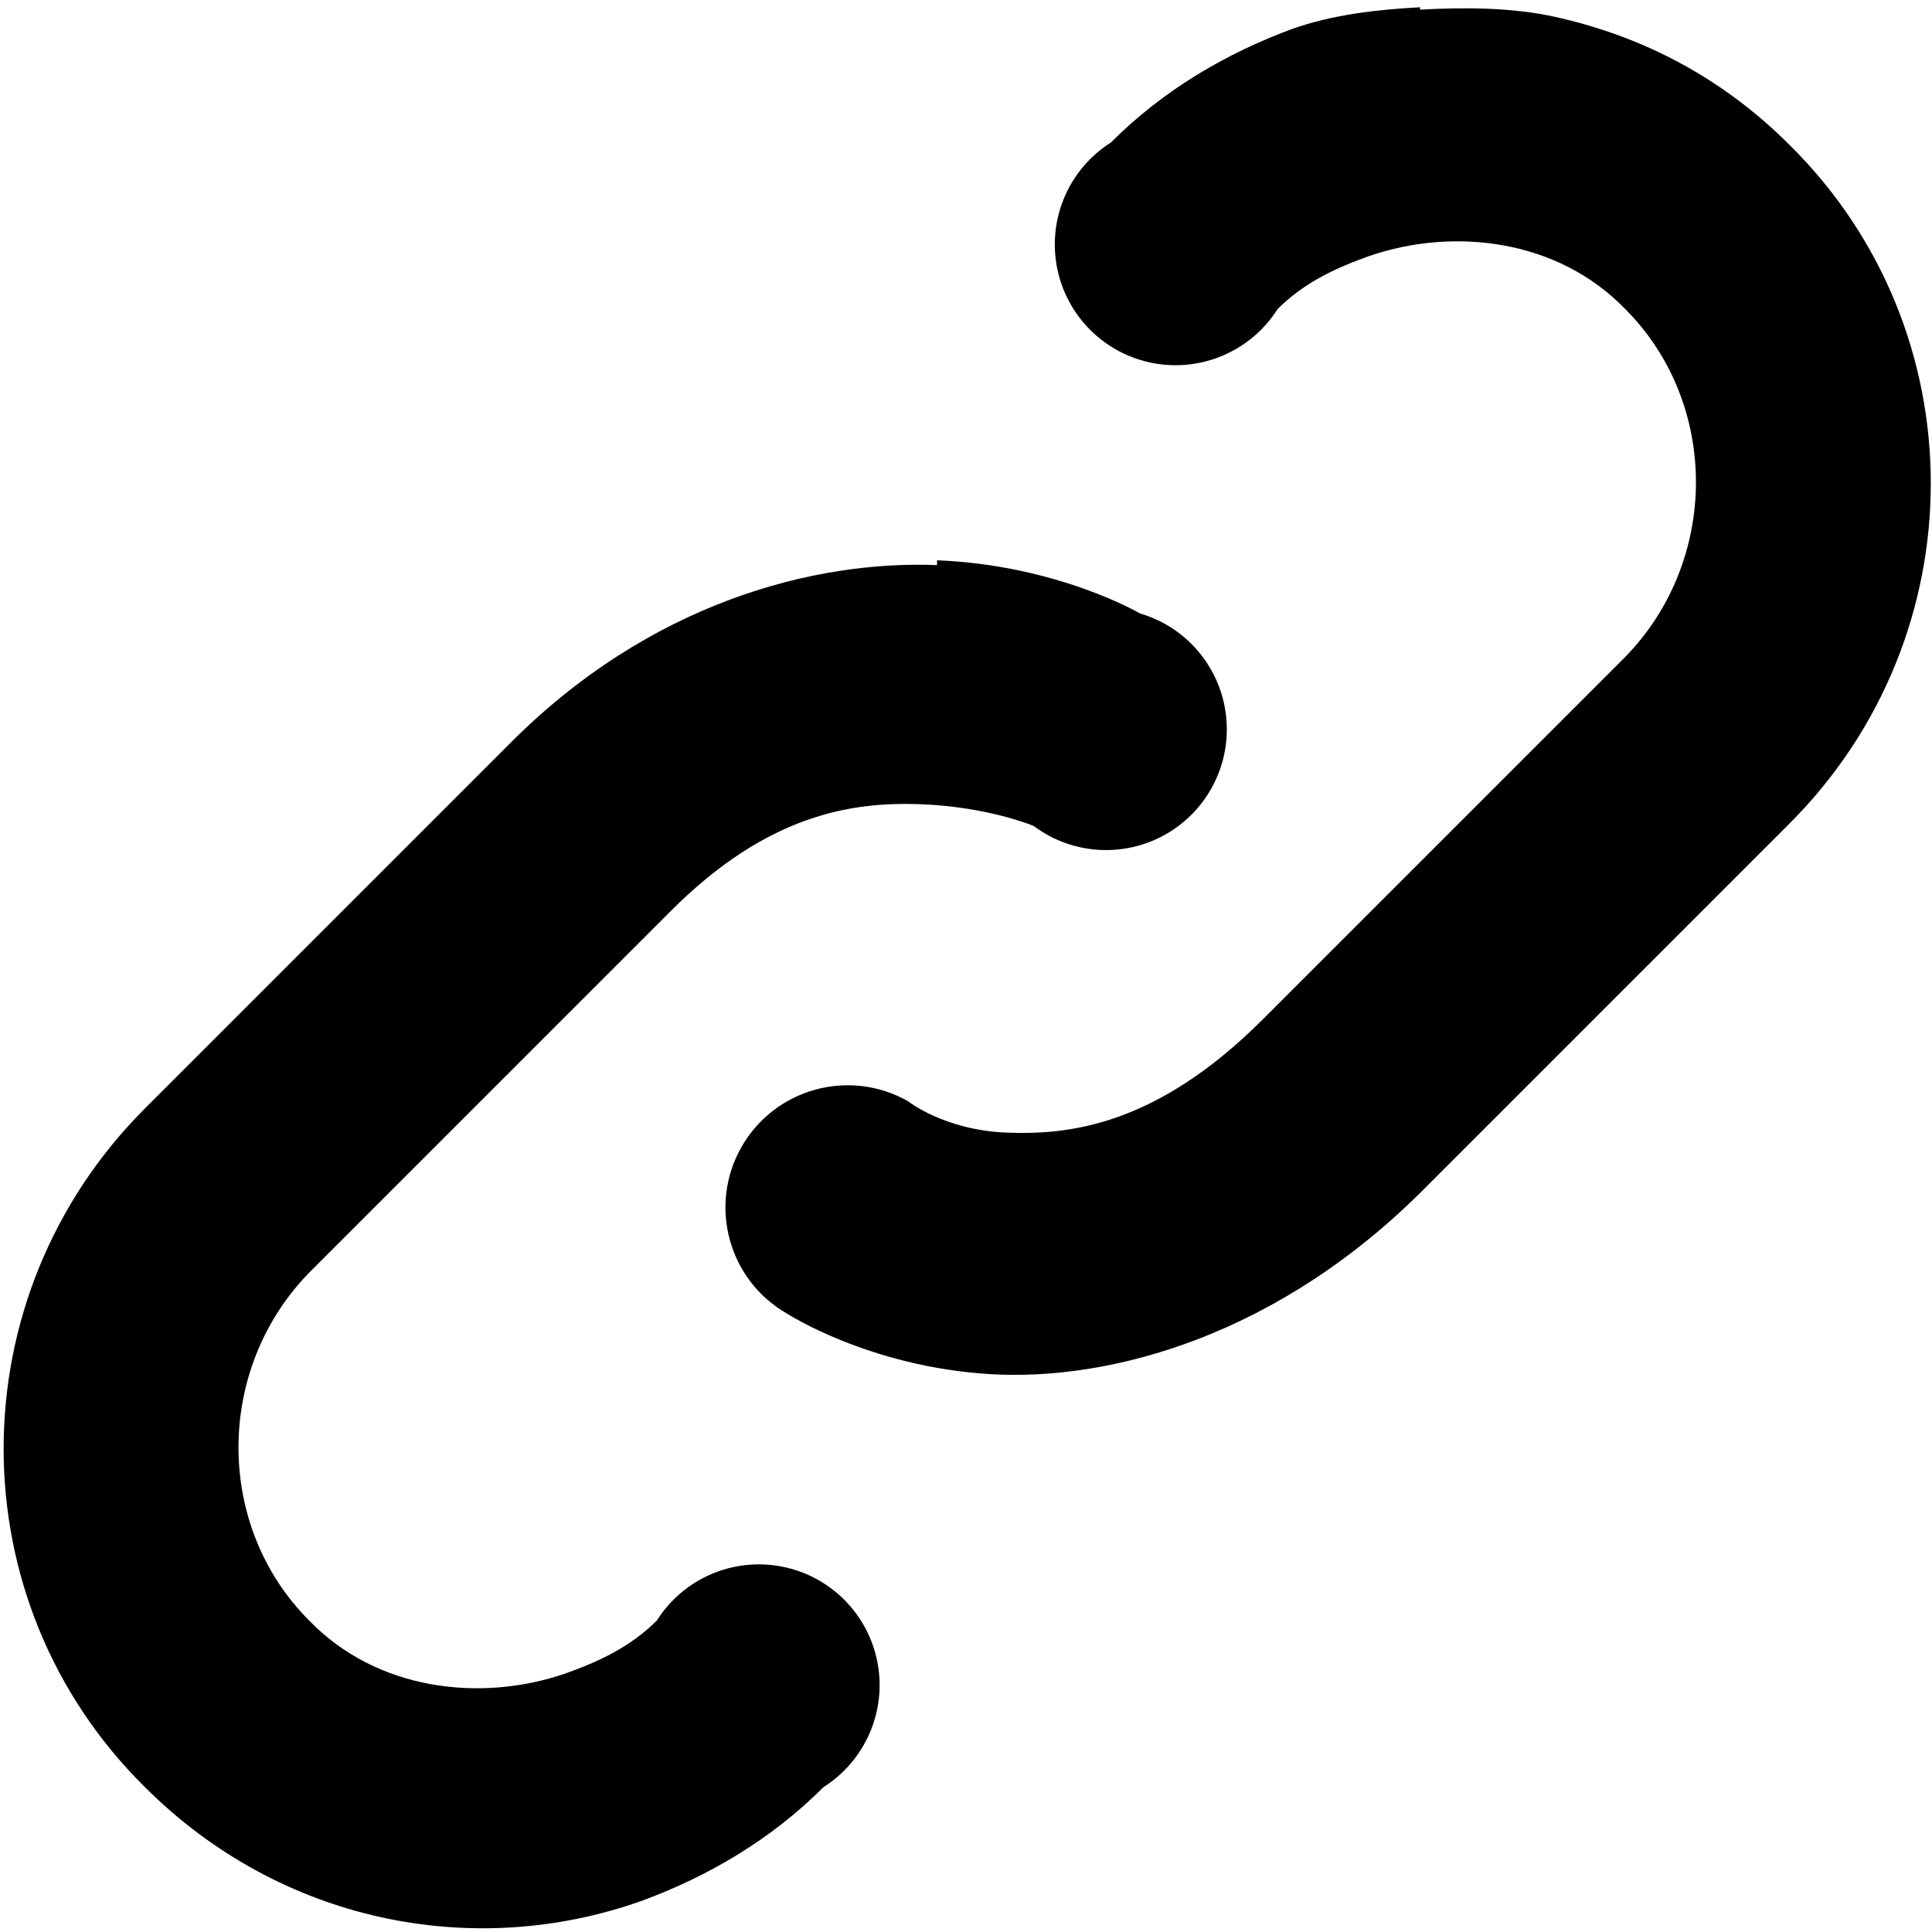
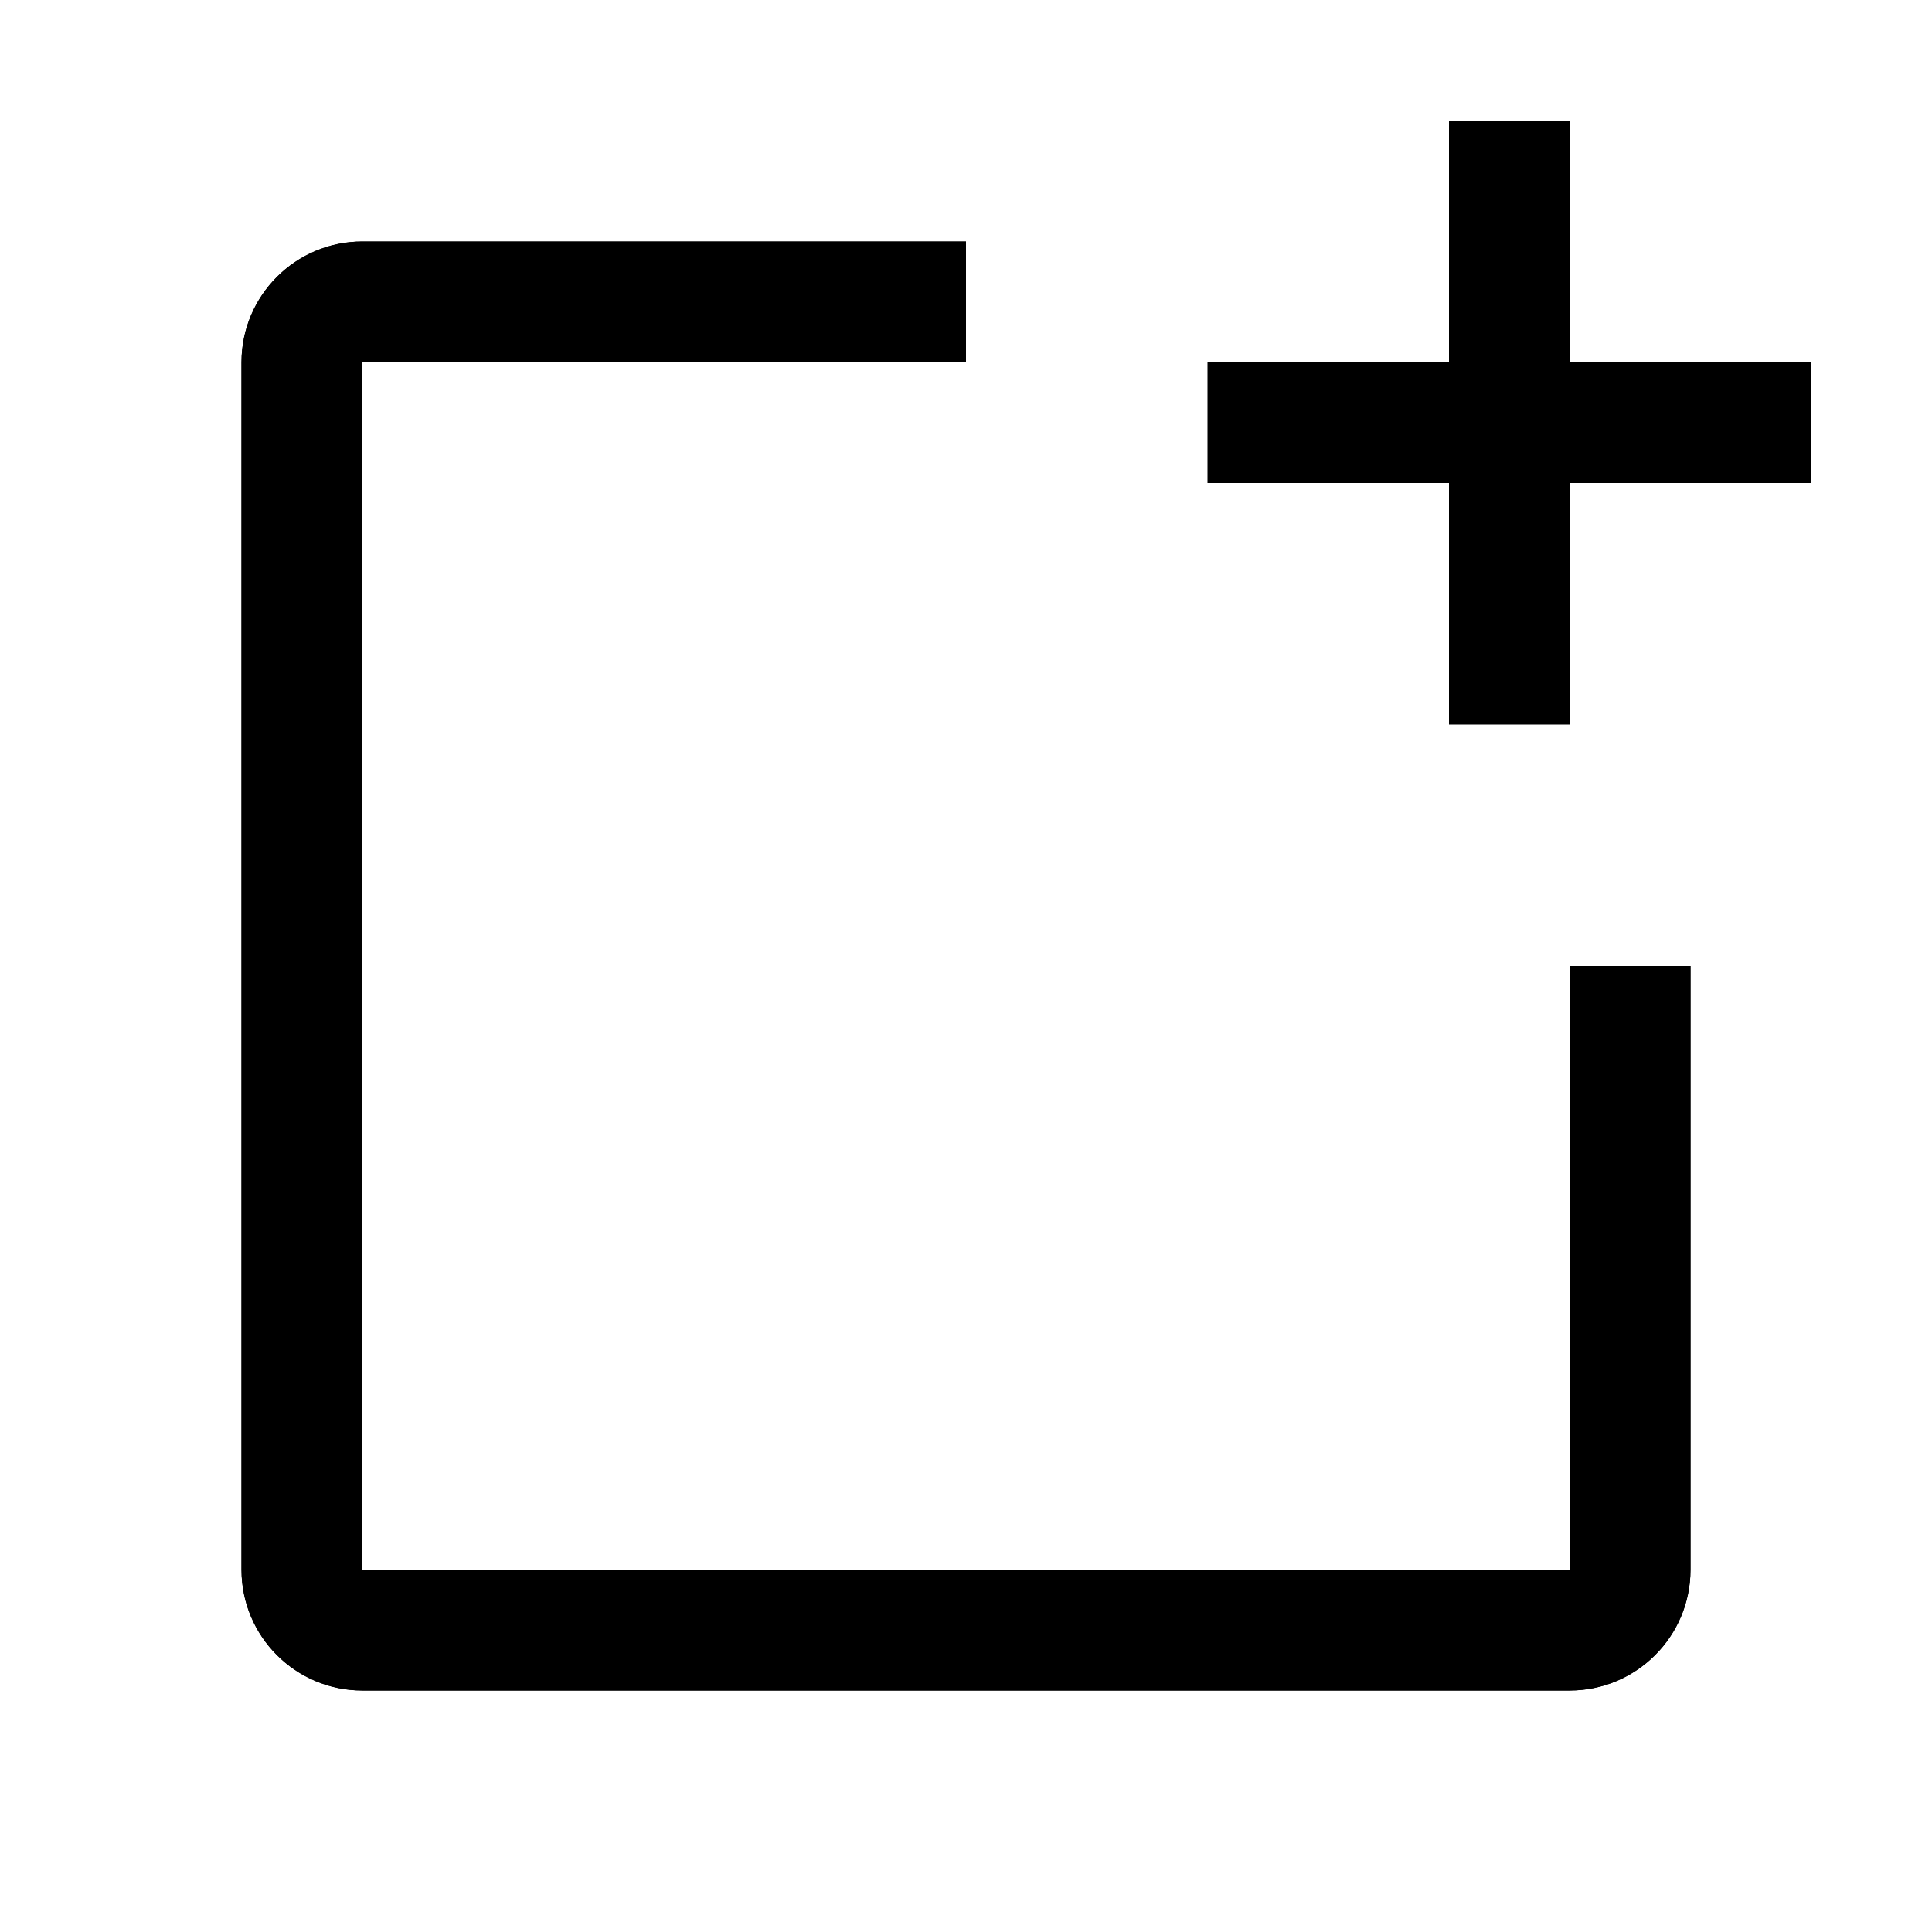
- <svg xmlns="http://www.w3.org/2000/svg" width="8" height="8" viewBox="0 0 8 8">
-   <path d="M5.88.03c-.18.01-.36.03-.53.09-.27.1-.53.25-.75.47a.5.5 0 1 0 .69.69c.11-.11.24-.17.38-.22.35-.12.78-.07 1.06.22.39.39.39 1.04 0 1.44l-1.5 1.5c-.44.44-.8.48-1.06.47-.26-.01-.41-.13-.41-.13a.5.5 0 1 0-.5.88s.34.22.84.25c.5.03 1.2-.16 1.81-.78l1.5-1.5c.78-.78.78-2.04 0-2.81-.28-.28-.61-.45-.97-.53-.18-.04-.38-.04-.56-.03zm-2 2.31c-.5-.02-1.19.15-1.78.75l-1.5 1.5c-.78.78-.78 2.04 0 2.81.56.56 1.36.72 2.06.47.27-.1.53-.25.75-.47a.5.5 0 1 0-.69-.69c-.11.11-.24.17-.38.22-.35.12-.78.07-1.06-.22-.39-.39-.39-1.04 0-1.44l1.5-1.5c.4-.4.75-.45 1.03-.44.28.01.47.09.47.09a.5.5 0 1 0 .44-.88s-.34-.2-.84-.22z" />
+ <svg xmlns="http://www.w3.org/2000/svg" fill="#000000" width="800px" height="800px" viewBox="0 0 32 32" id="icon">
+   <defs>
+     <style>
+       .cls-1 {
+         fill: none;
+       }
+     </style>
+   </defs>
+   <g>
+     <path d="M26,26H6V6H16V4H6A2.002,2.002,0,0,0,4,6V26a2.002,2.002,0,0,0,2,2H26a2.002,2.002,0,0,0,2-2V16H26Z" />
+     <path d="M26,26H6V6H16V4H6A2.002,2.002,0,0,0,4,6V26a2.002,2.002,0,0,0,2,2H26a2.002,2.002,0,0,0,2-2V16H26Z" />
+   </g>
+   <polygon points="26 6 26 2 24 2 24 6 20 6 20 8 24 8 24 12 26 12 26 8 30 8 30 6 26 6" />
+   <rect id="_Transparent_Rectangle_" data-name="&lt;Transparent Rectangle&gt;" class="cls-1" width="32" height="32" />
</svg>
